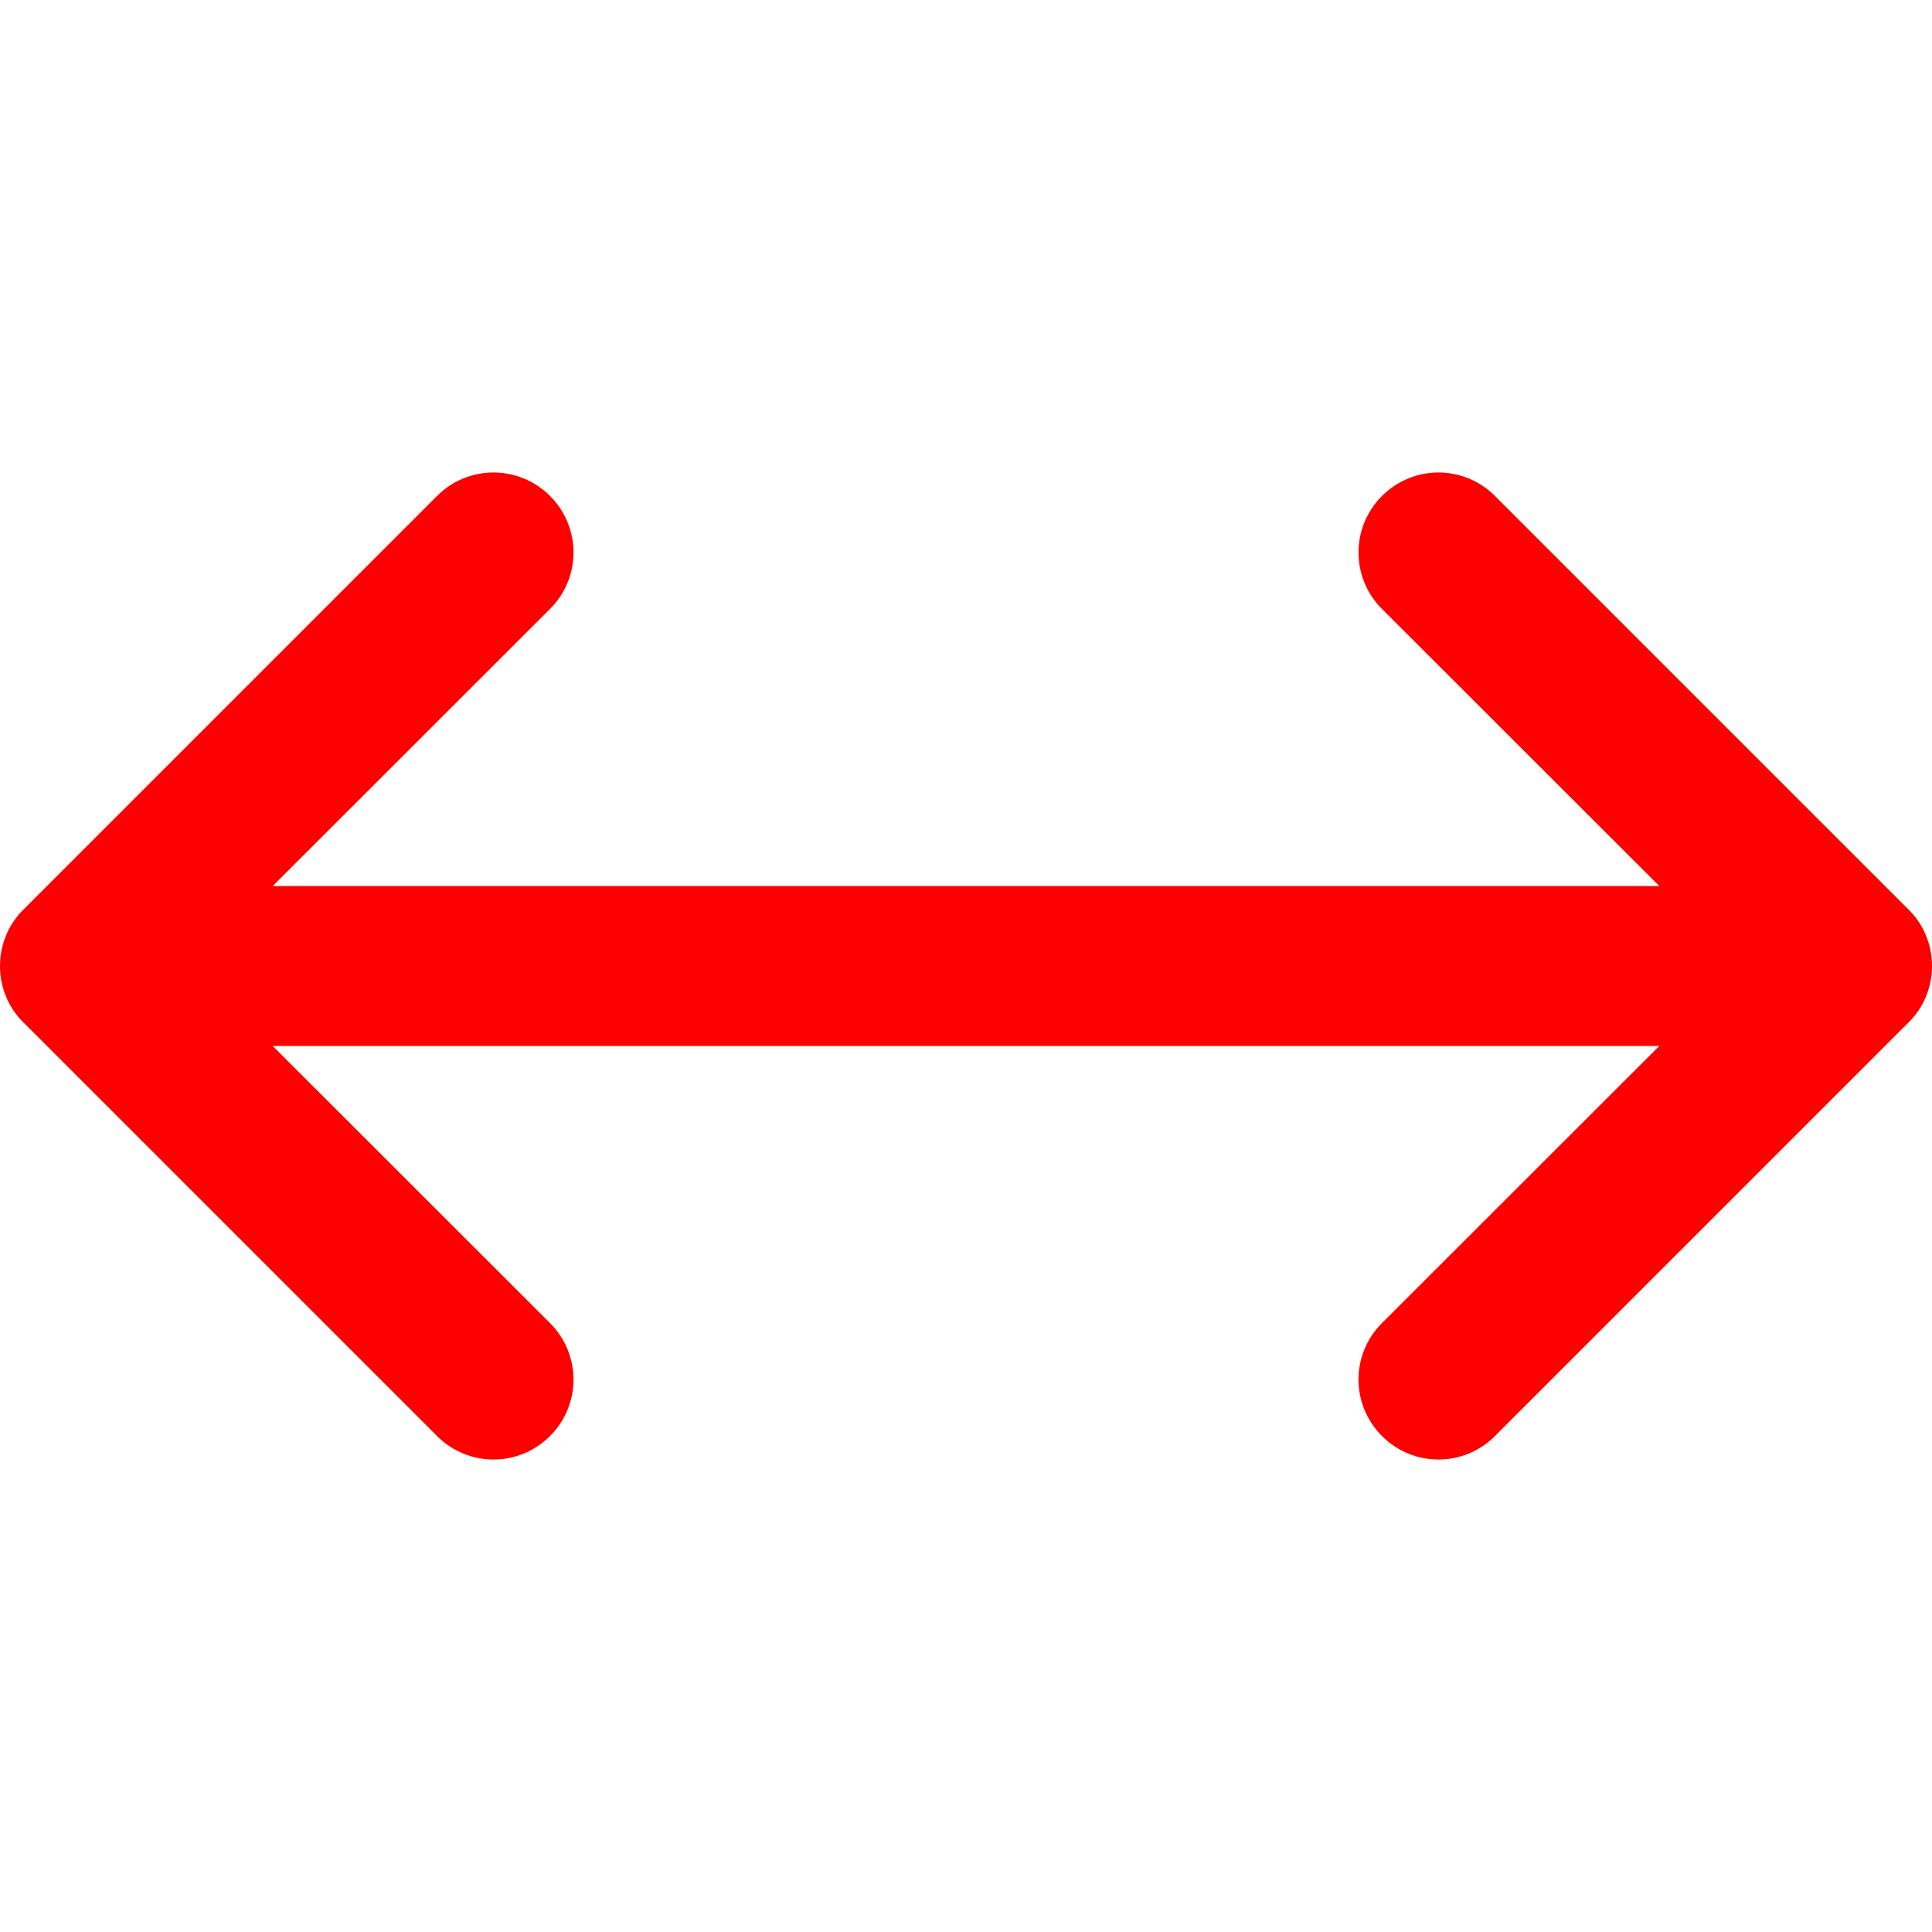
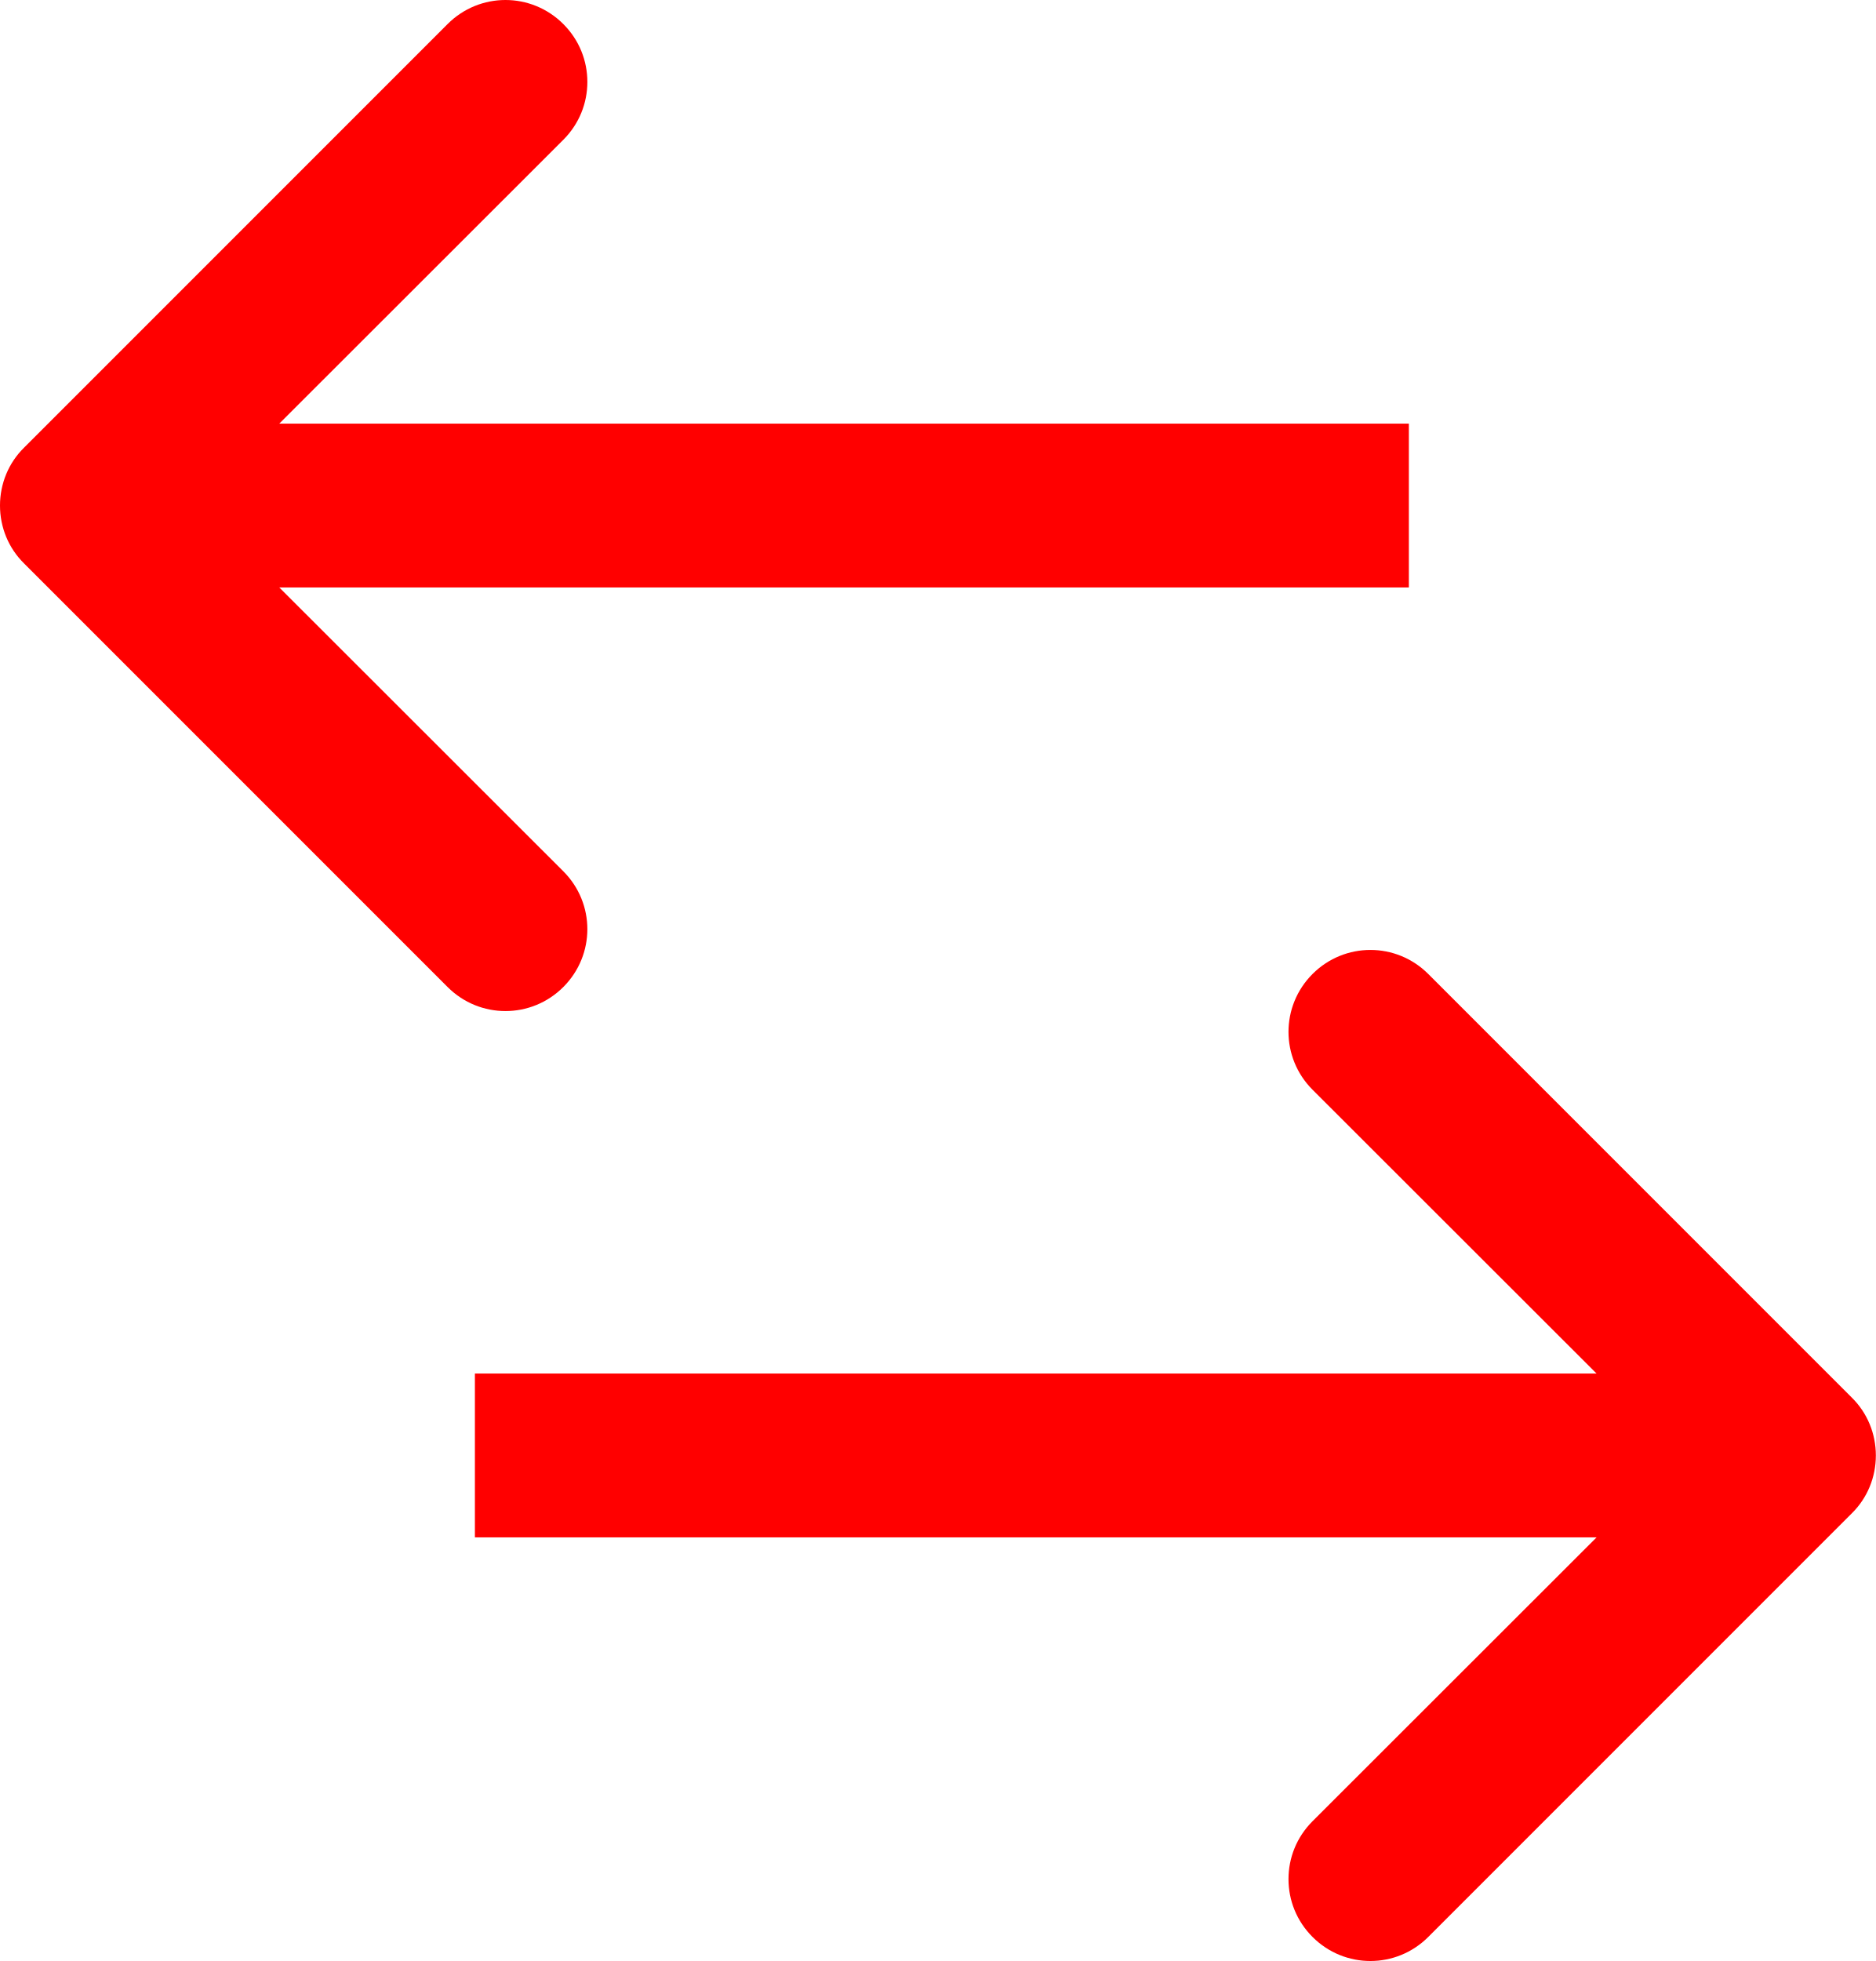
- <svg xmlns="http://www.w3.org/2000/svg" width="500" height="500" version="1.1" viewBox="0 0 790 403.6" xml:space="preserve">
-   <g transform="rotate(90,416.6,373.4)">
-     <path transform="rotate(-90,416.6,373.4)" d="m201.8 0c-8.35 0-16.702 3.2-23.102 9.6l-169.1 169.1c-6.2 6.1-9.6 14.402-9.6 23.102s3.4 17 9.6 23.1l169.1 169.1c12.8 12.8 33.401 12.8 46.201 0s12.8-33.399 0-46.199l-113.4-113.3h567l-113.4 113.3c-6.4 6.4-9.6 14.7-9.6 23.1s3.2 16.7 9.6 23.1c12.8 12.8 33.401 12.8 46.201 0l169.1-169.1c6.2-6.1 9.6-14.4 9.6-23.1s-3.4-17.002-9.6-23.102l-169.1-169.1c-12.8-12.8-33.401-12.8-46.201 0-12.8 12.8-12.8 33.401 0 46.201l113.4 113.3h-567l113.4-113.3c6.4-6.4 9.6-14.702 9.6-23.102s-3.2-16.7-9.6-23.1c-6.4-6.4-14.75-9.6-23.1-9.6z" fill="red" />
-   </g>
+ <svg xmlns="http://www.w3.org/2000/svg" width="474" height="495.44" version="1.1" viewBox="0 0 748.92 399.92" xml:space="preserve">
+   <path d="m189.6 422.26h447.82l-113.4 113.3c-6.4 6.4-9.6 14.7-9.6 23.1s3.2 16.7 9.6 23.1c12.8 12.8 33.401 12.8 46.201 0l169.1-169.1c6.2-6.1 9.6-14.4 9.6-23.1s-3.4-17.002-9.6-23.102l-169.1-169.1c-12.8-12.8-33.401-12.8-46.201 0s-12.8 33.401 0 46.201l113.4 113.3h-447.82" fill="#f00" />
+   <path d="m562.48-22.336h-450.98l113.4-113.3c6.4-6.4 9.6-14.702 9.6-23.102s-3.2-16.7-9.6-23.1-14.75-9.6-23.1-9.6h.001c-8.35 0-16.702 3.2-23.102 9.6l-169.1 169.1c-6.2 6.1-9.6 14.402-9.6 23.102 0 8.7 3.4 17 9.6 23.1l169.1 169.1c12.8 12.8 33.401 12.8 46.201 0s12.8-33.399 0-46.199l-113.4-113.3h450.98z" fill="#f00" />
</svg>
